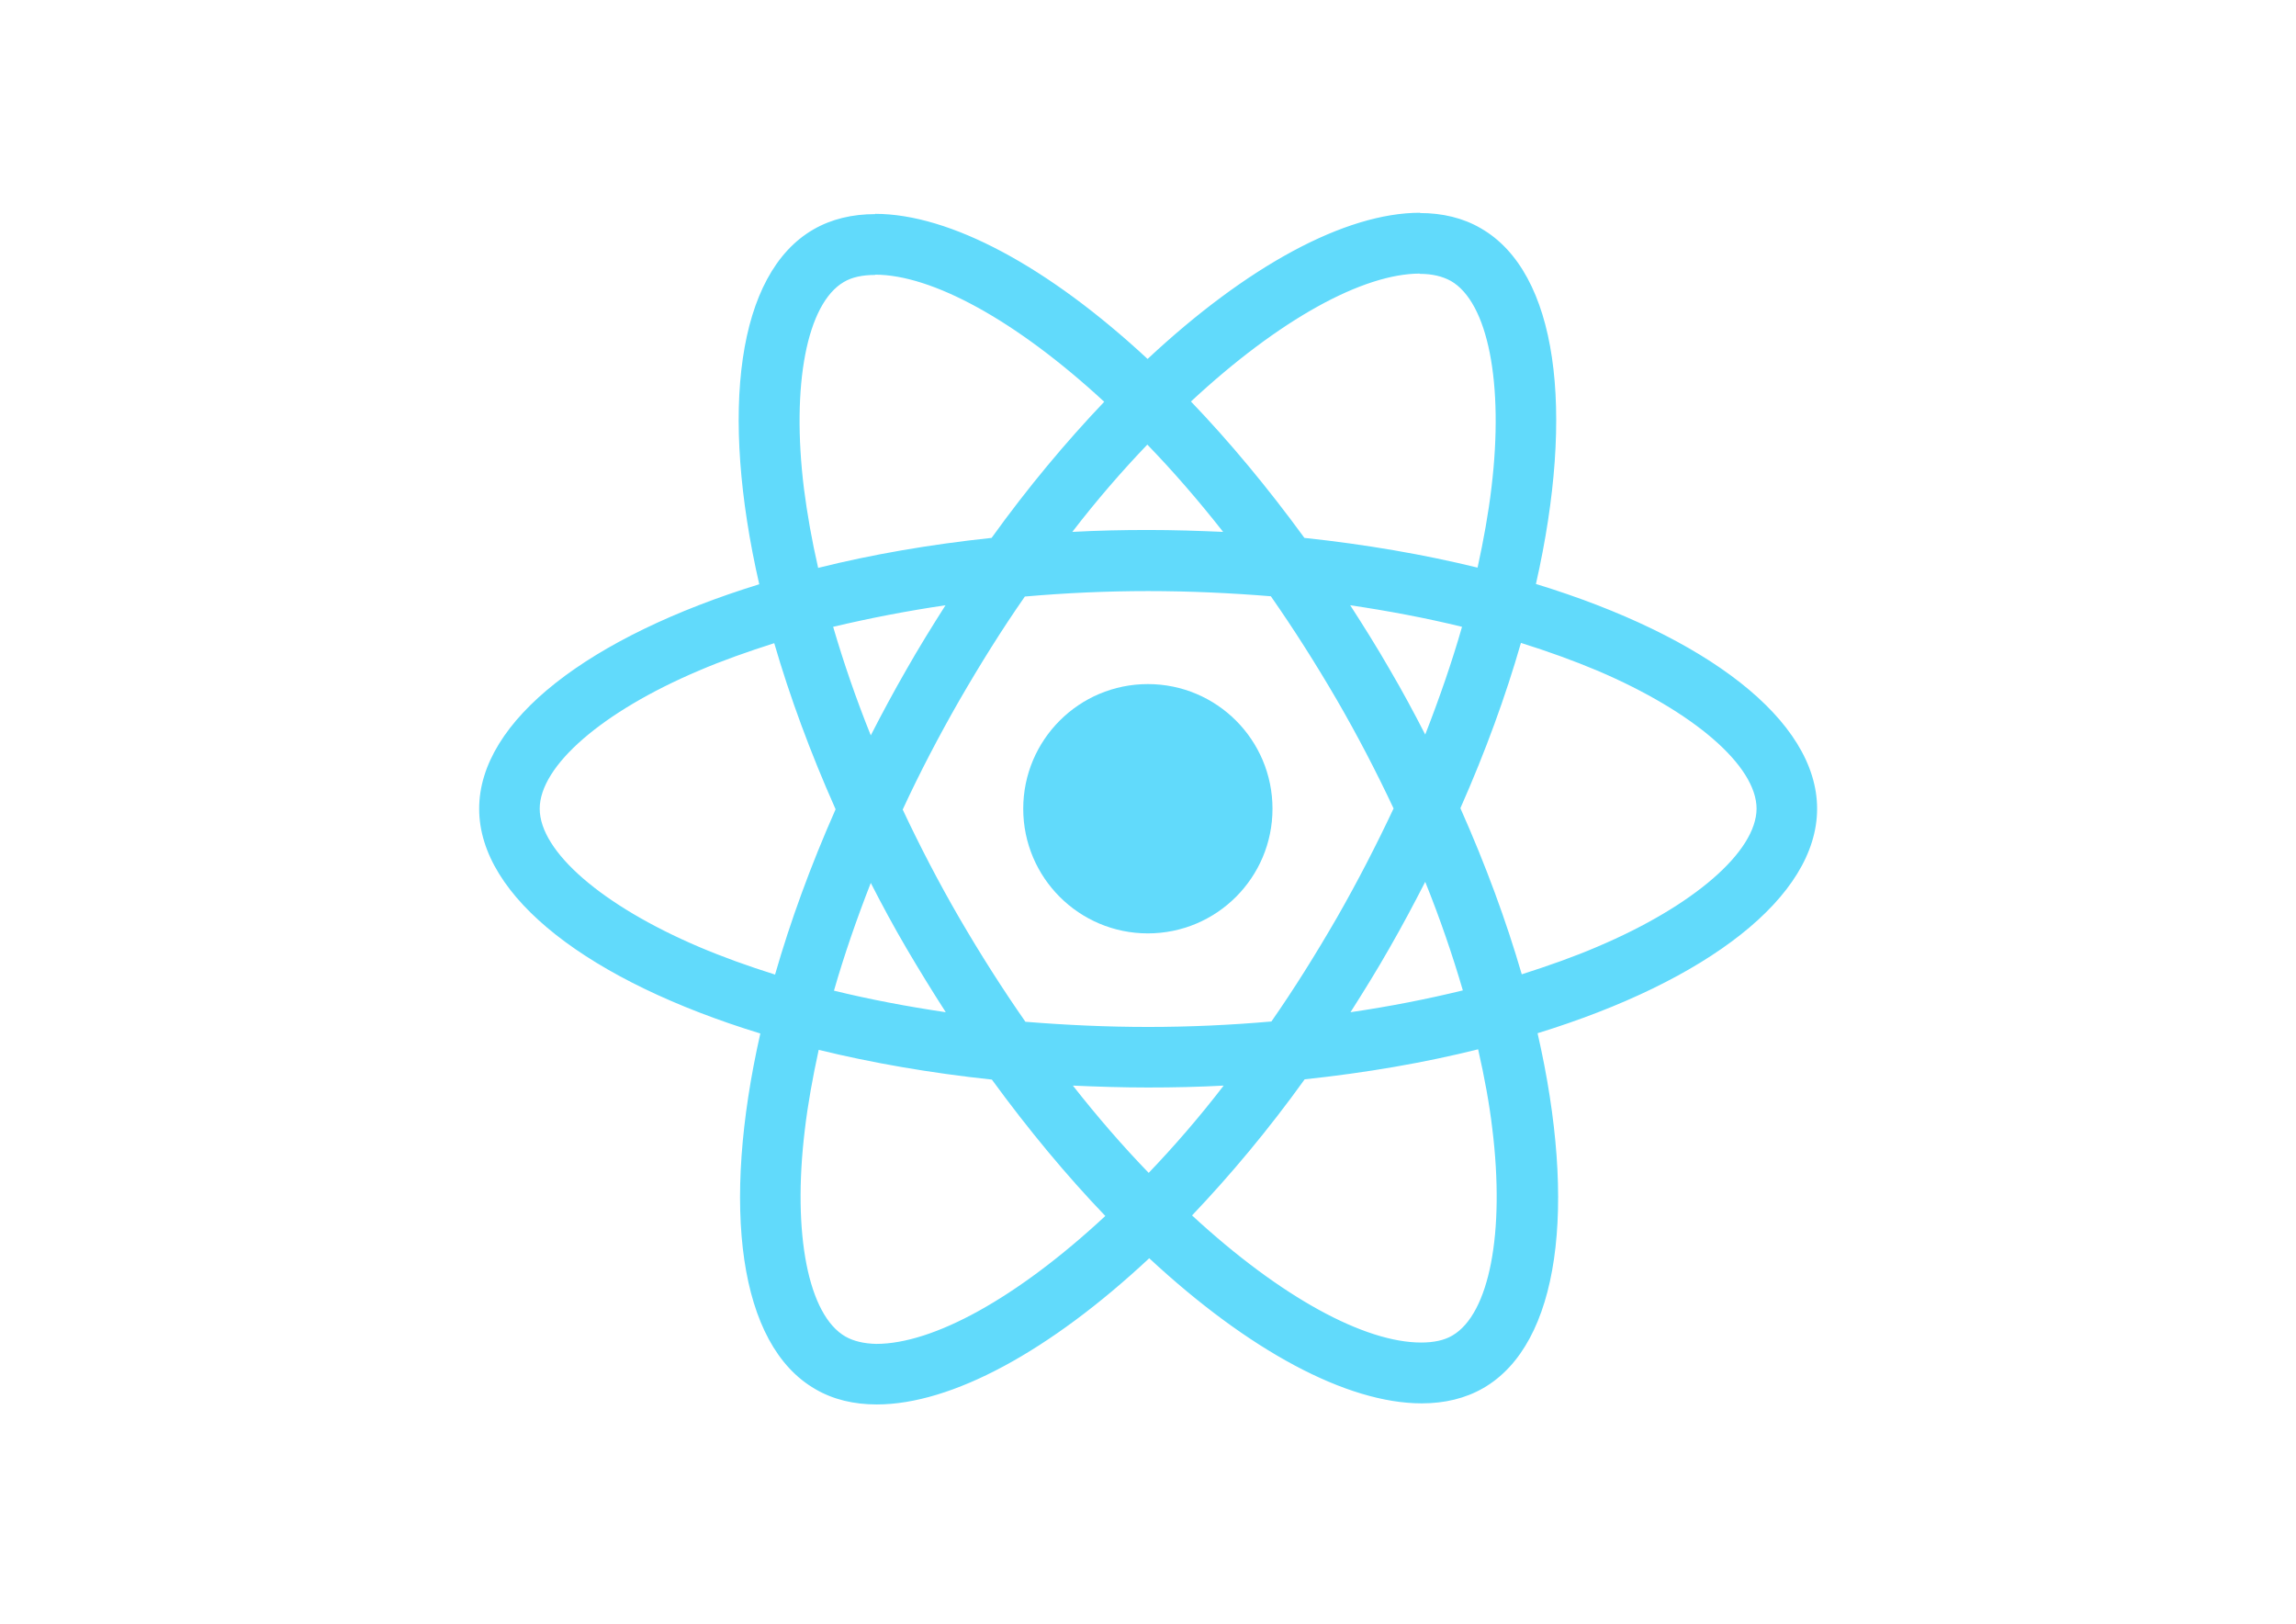
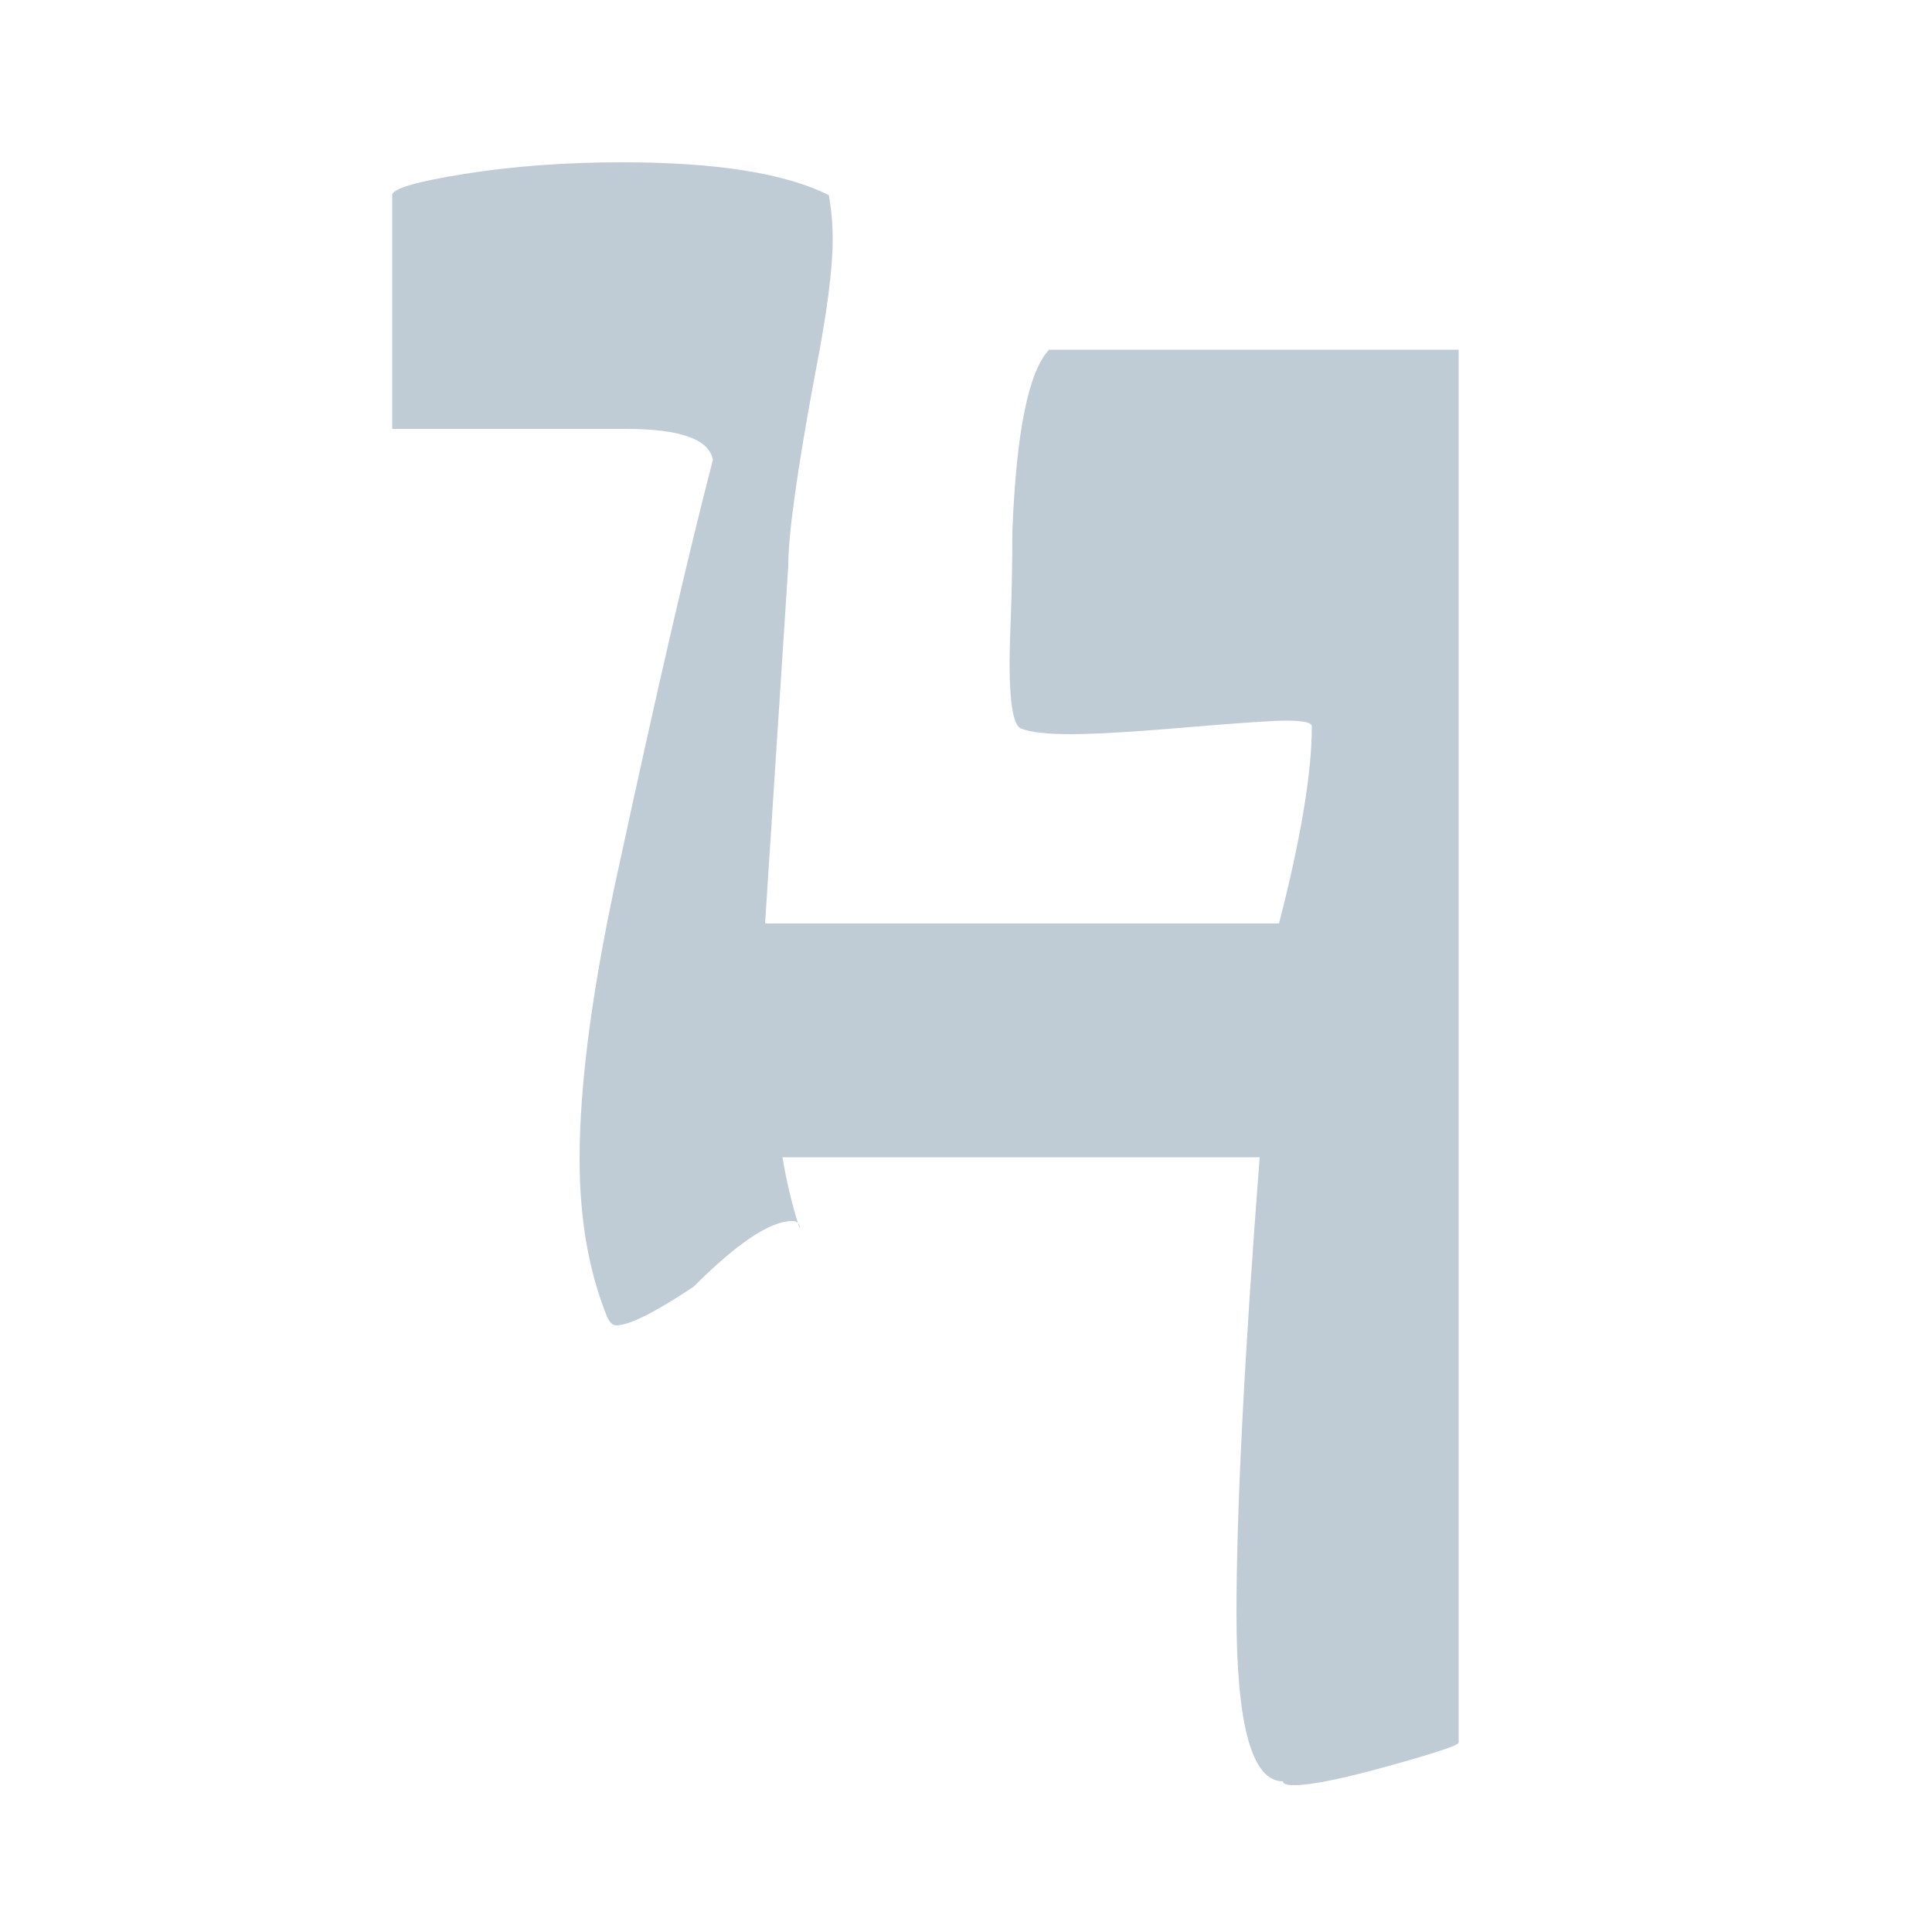
- <svg xmlns="http://www.w3.org/2000/svg" viewBox="0 0 841.9 595.3">
-   <g fill="#61DAFB">
-     <path d="M666.3 296.5c0-32.5-40.7-63.3-103.1-82.4 14.4-63.6 8-114.2-20.2-130.4-6.5-3.8-14.1-5.6-22.4-5.6v22.3c4.6 0 8.3.9 11.4 2.6 13.6 7.8 19.5 37.5 14.9 75.7-1.1 9.4-2.9 19.3-5.1 29.4-19.6-4.8-41-8.5-63.5-10.9-13.5-18.5-27.5-35.3-41.6-50 32.6-30.3 63.2-46.9 84-46.9V78c-27.5 0-63.5 19.6-99.9 53.6-36.4-33.8-72.4-53.2-99.9-53.2v22.3c20.7 0 51.4 16.5 84 46.6-14 14.7-28 31.4-41.3 49.9-22.6 2.4-44 6.1-63.6 11-2.3-10-4-19.7-5.2-29-4.7-38.2 1.1-67.9 14.6-75.8 3-1.8 6.9-2.6 11.5-2.6V78.5c-8.4 0-16 1.8-22.6 5.6-28.1 16.2-34.4 66.7-19.9 130.1-62.2 19.2-102.7 49.9-102.7 82.3 0 32.5 40.7 63.3 103.1 82.4-14.4 63.6-8 114.2 20.2 130.4 6.5 3.8 14.1 5.6 22.5 5.6 27.5 0 63.5-19.6 99.9-53.6 36.4 33.8 72.4 53.2 99.9 53.2 8.4 0 16-1.8 22.6-5.6 28.1-16.2 34.4-66.7 19.9-130.1 62-19.1 102.5-49.9 102.5-82.3zm-130.2-66.7c-3.7 12.9-8.3 26.2-13.5 39.5-4.1-8-8.4-16-13.1-24-4.6-8-9.5-15.8-14.4-23.4 14.2 2.1 27.9 4.7 41 7.9zm-45.8 106.5c-7.8 13.5-15.8 26.3-24.1 38.2-14.9 1.3-30 2-45.2 2-15.1 0-30.2-.7-45-1.9-8.3-11.9-16.4-24.6-24.2-38-7.6-13.1-14.5-26.4-20.8-39.8 6.2-13.4 13.2-26.8 20.7-39.9 7.8-13.5 15.8-26.3 24.1-38.2 14.9-1.3 30-2 45.2-2 15.1 0 30.2.7 45 1.9 8.3 11.9 16.4 24.6 24.2 38 7.6 13.1 14.5 26.4 20.8 39.8-6.3 13.4-13.2 26.8-20.7 39.9zm32.3-13c5.4 13.4 10 26.8 13.8 39.8-13.1 3.2-26.9 5.9-41.2 8 4.9-7.7 9.8-15.6 14.4-23.7 4.6-8 8.9-16.1 13-24.1zM421.2 430c-9.3-9.6-18.6-20.3-27.8-32 9 .4 18.2.7 27.5.7 9.4 0 18.7-.2 27.8-.7-9 11.7-18.3 22.4-27.5 32zm-74.4-58.9c-14.2-2.1-27.9-4.7-41-7.9 3.7-12.9 8.3-26.2 13.5-39.5 4.1 8 8.4 16 13.1 24 4.7 8 9.5 15.8 14.4 23.4zM420.7 163c9.3 9.6 18.6 20.3 27.8 32-9-.4-18.2-.7-27.5-.7-9.4 0-18.7.2-27.8.7 9-11.7 18.3-22.4 27.5-32zm-74 58.9c-4.9 7.7-9.8 15.6-14.4 23.7-4.6 8-8.9 16-13 24-5.4-13.4-10-26.8-13.8-39.8 13.1-3.1 26.9-5.8 41.2-7.9zm-90.5 125.2c-35.4-15.1-58.3-34.9-58.3-50.6 0-15.7 22.9-35.6 58.3-50.6 8.6-3.7 18-7 27.7-10.1 5.7 19.6 13.2 40 22.5 60.9-9.2 20.8-16.6 41.1-22.2 60.6-9.9-3.1-19.3-6.5-28-10.2zM310 490c-13.6-7.8-19.5-37.5-14.9-75.7 1.1-9.4 2.9-19.3 5.1-29.4 19.6 4.8 41 8.5 63.5 10.9 13.5 18.5 27.5 35.3 41.6 50-32.6 30.3-63.2 46.9-84 46.9-4.5-.1-8.3-1-11.3-2.7zm237.2-76.2c4.7 38.2-1.1 67.9-14.6 75.8-3 1.8-6.9 2.6-11.5 2.6-20.7 0-51.4-16.5-84-46.6 14-14.7 28-31.4 41.3-49.9 22.6-2.4 44-6.1 63.6-11 2.3 10.1 4.1 19.8 5.2 29.1zm38.5-66.7c-8.6 3.7-18 7-27.7 10.1-5.7-19.6-13.2-40-22.5-60.9 9.2-20.8 16.6-41.1 22.2-60.6 9.9 3.1 19.3 6.5 28.1 10.2 35.4 15.1 58.3 34.9 58.3 50.6-.1 15.7-23 35.6-58.4 50.6zM320.8 78.4z" />
-     <circle cx="420.9" cy="296.5" r="45.7" />
-     <path d="M520.5 78.1z" />
-   </g>
+ <svg xmlns="http://www.w3.org/2000/svg" version="1.1" viewBox="-10 0 1000 1000" id="svg4" width="1000" height="1000">
+   <defs id="defs8" />
+   <path d="m 398,293 q 0,-25 14,-100 9,-46 9,-69 0,-12 -2,-23 Q 385,84 312,84 268,84 230.5,90 193,96 193,101 v 121 h 121 q 42,0 45,16 -19,73 -49,212 -20,91 -20,150 0,46 14,81 2,5 5,5 10,0 40,-20 34,-34 51,-34 2,0 3,1 -5,-16 -8,-34 h 247 q -12,156 -12,236 0,87 24,87 0,2 6,2 13,0 49,-10 36,-10 36,-12 V 181 H 533 q -16,17 -19,94 0,25 -1,50 -2,49 5.516,52.121 7.484,2.879 25.484,2.879 19,0 60,-3.5 41,-3.5 52,-3.5 13,0 13,3 0,36 -17,102 v 0 h -266 q 6,-92 12,-185 z m 6,343 q 0,-2 -1,-3 z" id="path2" style="fill:#bfccd6;fill-opacity:1" />
</svg>
